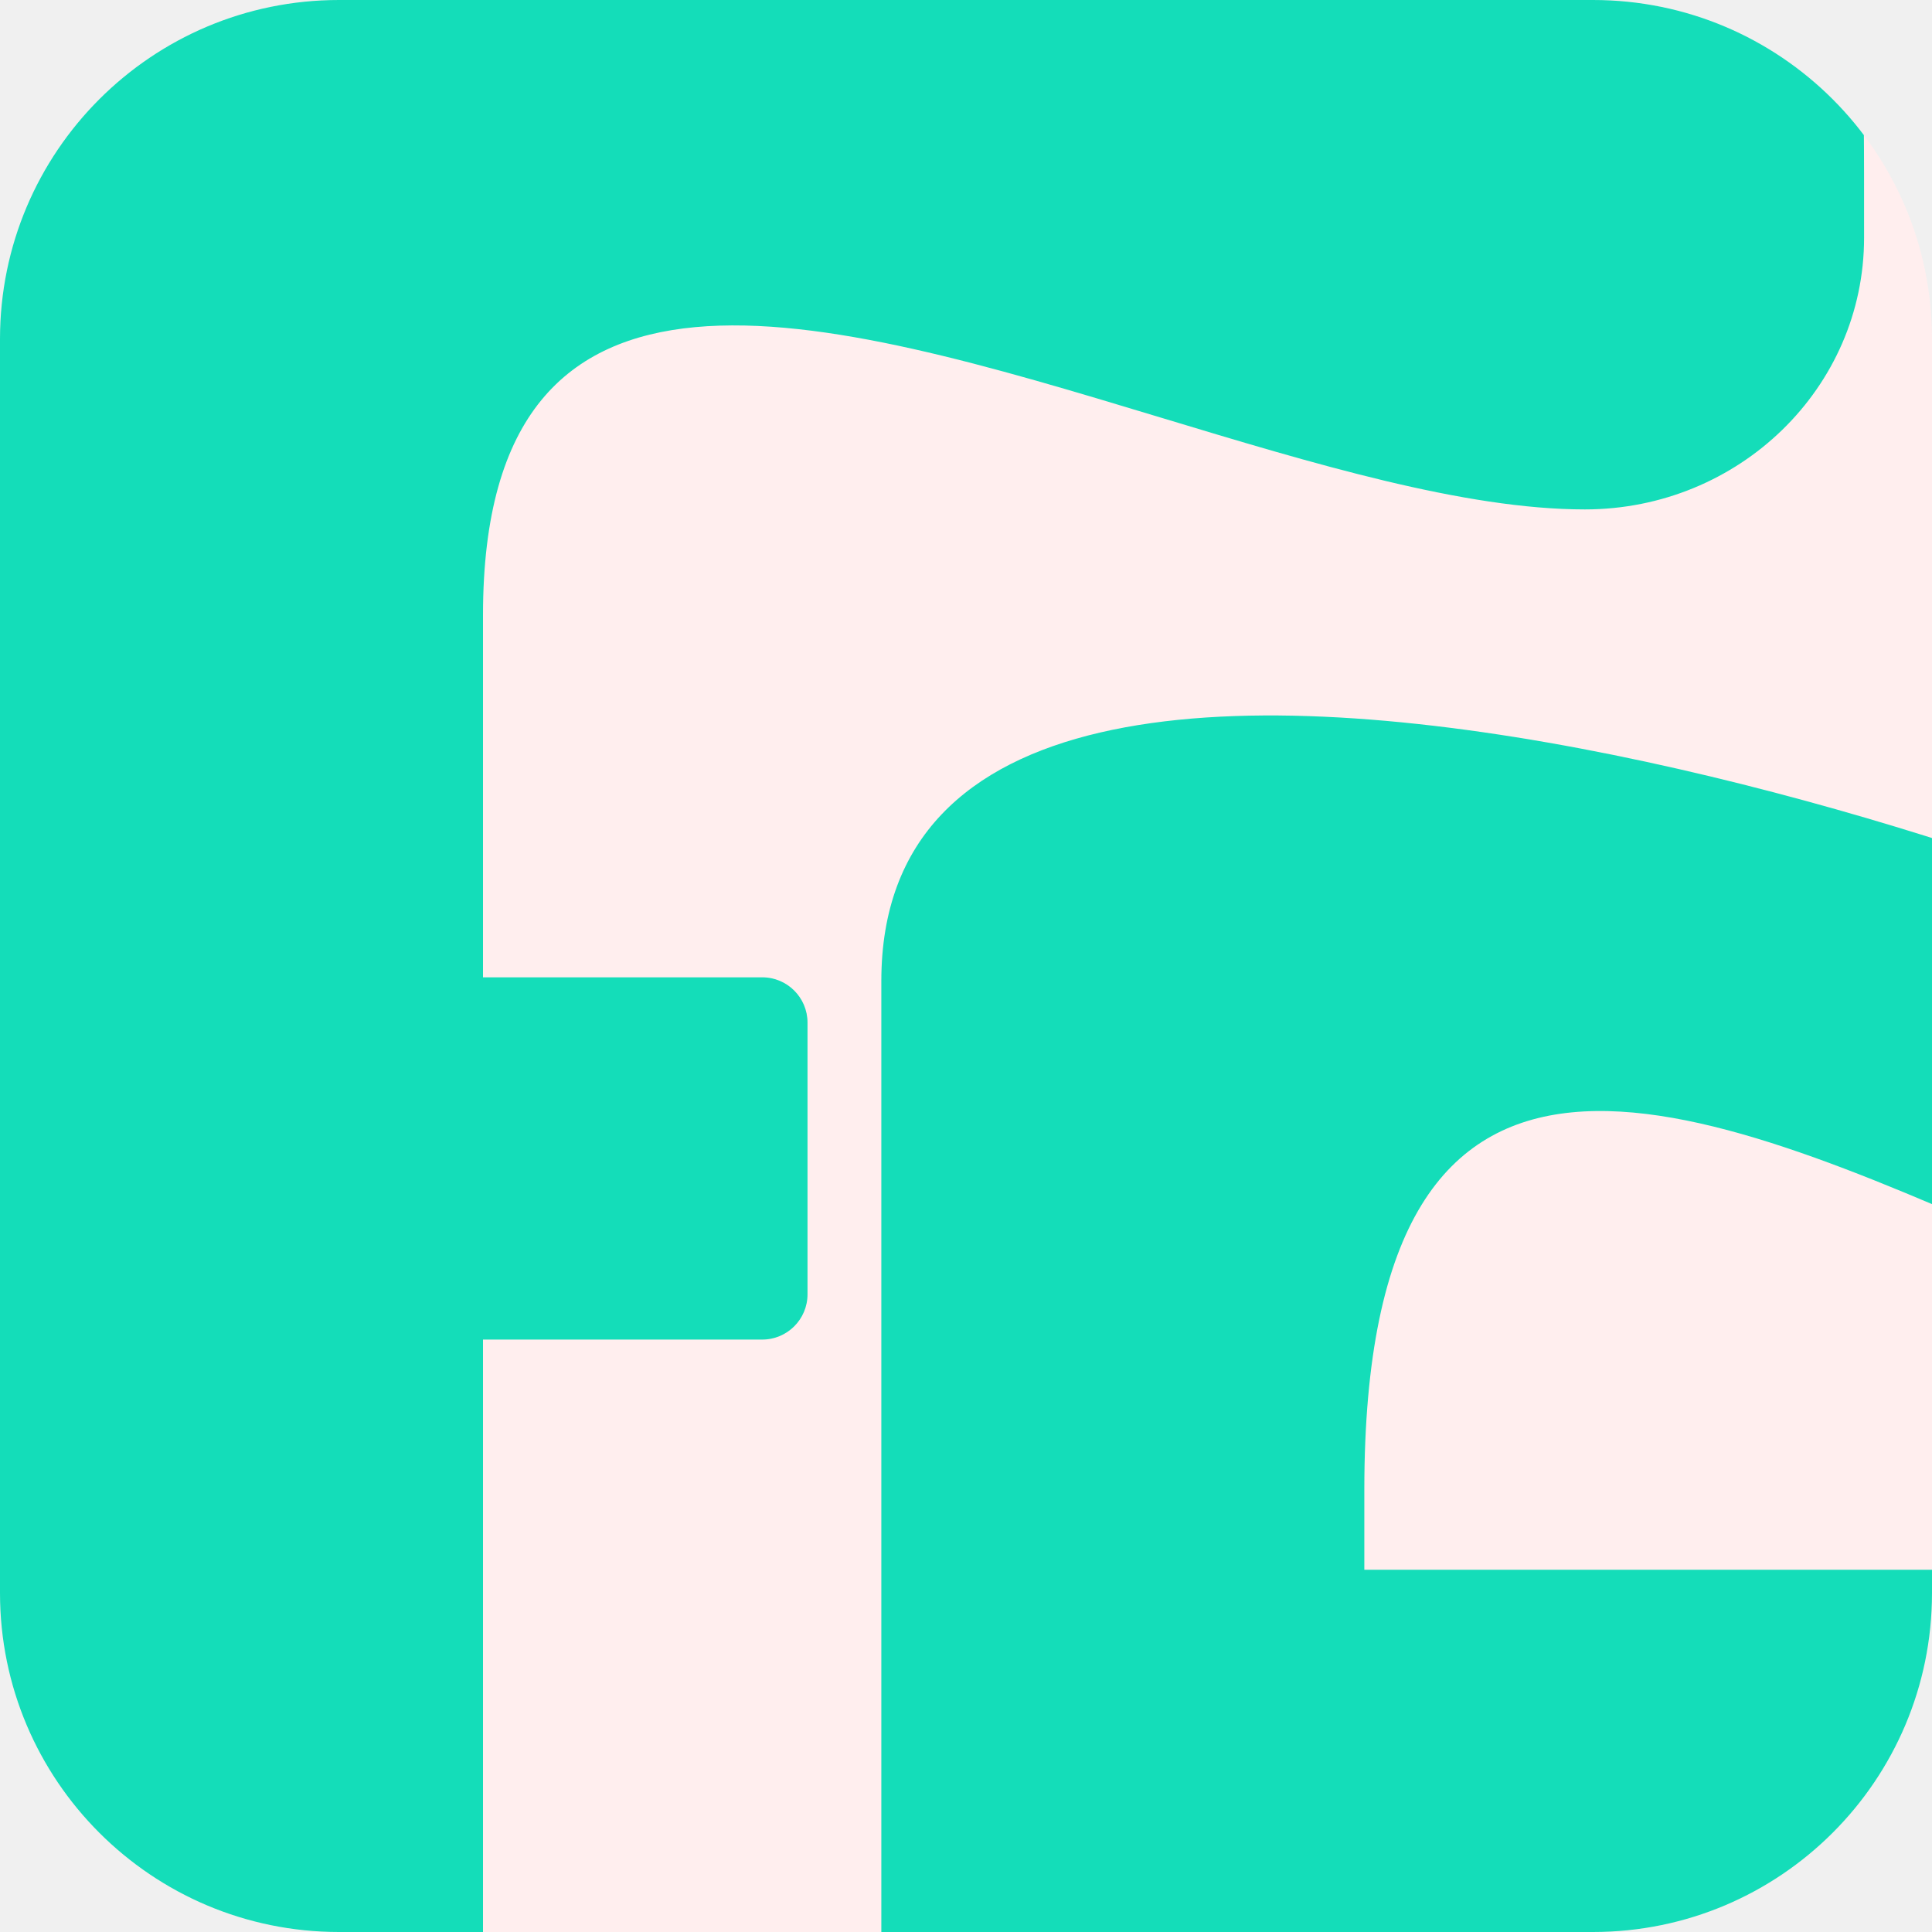
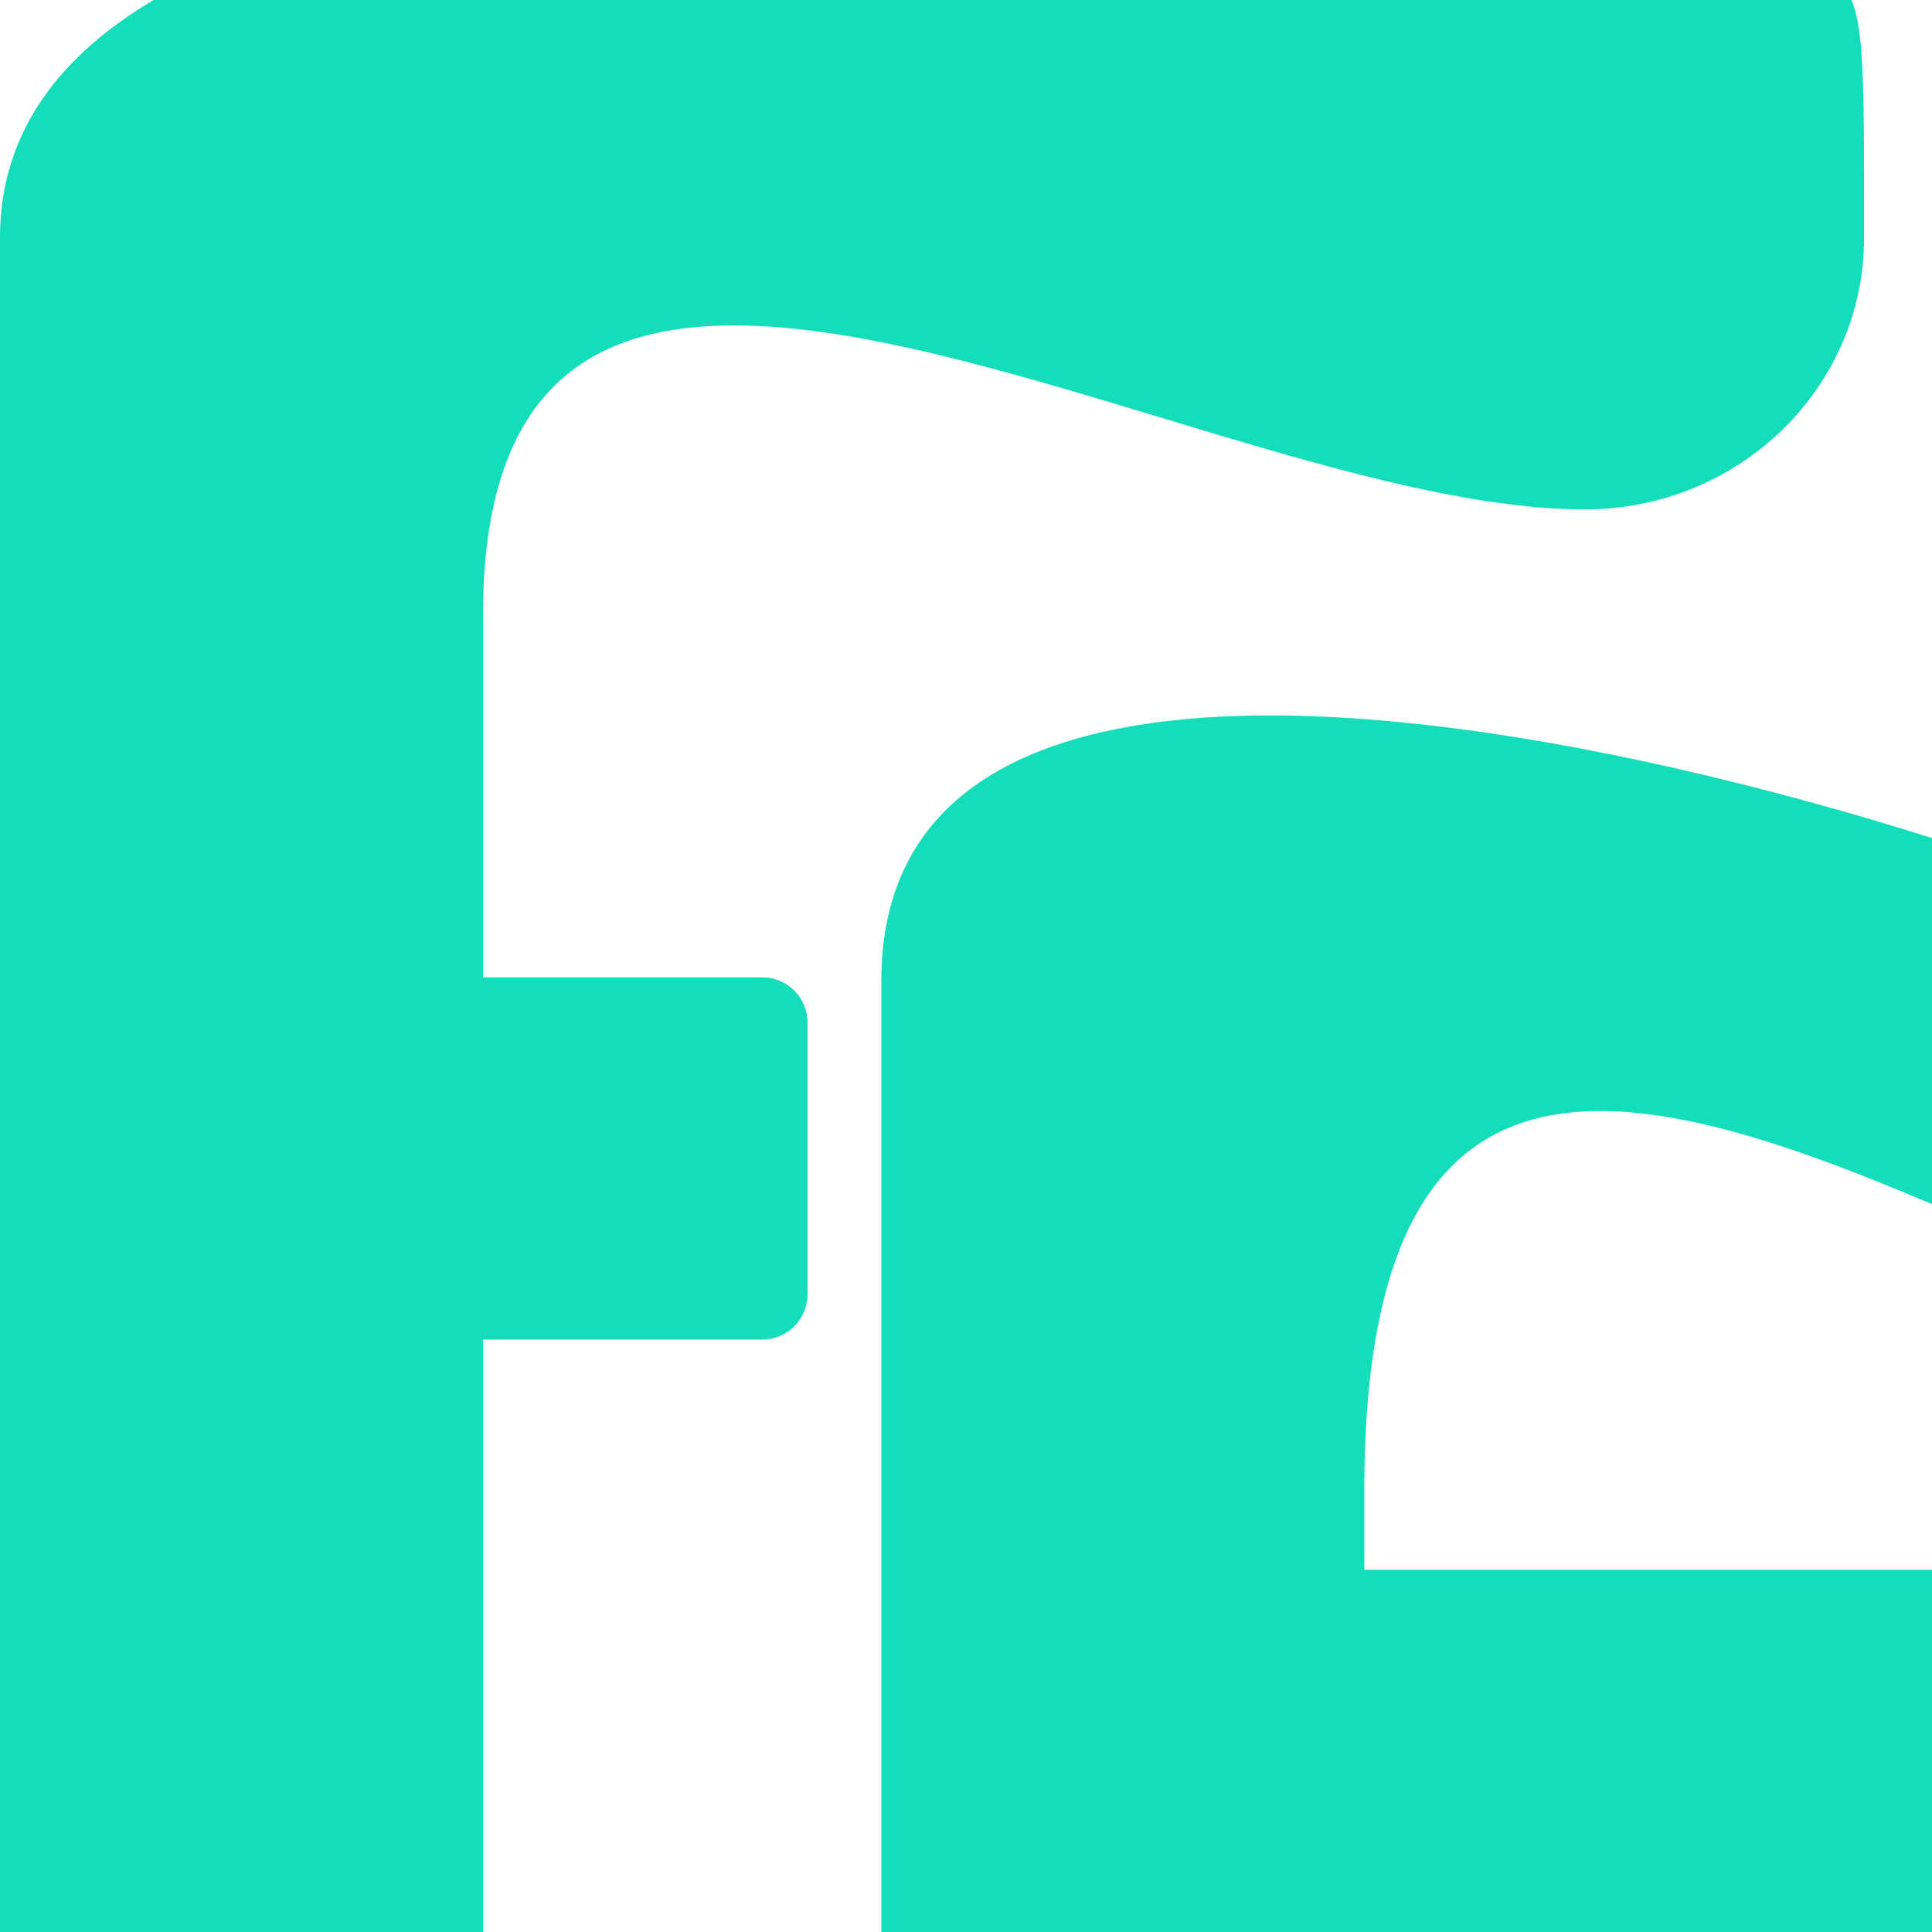
<svg xmlns="http://www.w3.org/2000/svg" width="512" height="512" viewBox="0 0 512 512" fill="none">
  <g clip-path="url(#clip0_3_55)">
-     <rect width="512" height="512" rx="89.825" fill="#FFEEEE" />
+     <rect width="512" height="512" fill="white" />
    <path fill-rule="evenodd" clip-rule="evenodd" d="M128 355V525.001L0 515.001V63C0 -89 469.774 -25.397 466.5 -13C477.002 -9.188 483.495 -8.224 487.509 -4.55C494.241 1.61 494 15.39 494 63C494 102.765 460.869 135 420 135C388.112 135 347.959 122.861 307.722 110.696C218.07 83.592 128 56.361 128 163V249V259H202C208.627 259 214 264.373 214 271V343C214 349.627 208.627 355 202 355H128Z" fill="#14DDB9" />
    <path fill-rule="evenodd" clip-rule="evenodd" d="M361.561 560.784V756.785L233.562 746.785V260C233.562 108 604.835 247.603 601.562 260C610.888 263.385 627.892 264.951 646.454 266.66C683.847 270.102 727.561 274.126 727.561 294.784C727.561 334.549 694.431 366.784 653.561 366.784C620.83 366.784 579.39 348.574 538.09 330.426C449.505 291.499 361.561 252.853 361.561 394.784V416H530C534.418 416 538 419.582 538 424V509C538 513.418 534.418 517 530 517H361.561V560.784Z" fill="#14DDB9" />
  </g>
  <defs>
    <clipPath id="clip0_3_55">
-       <rect width="512" height="512" rx="89.825" fill="white" />
+       <rect width="512" height="512" fill="white" />
    </clipPath>
  </defs>
</svg>
